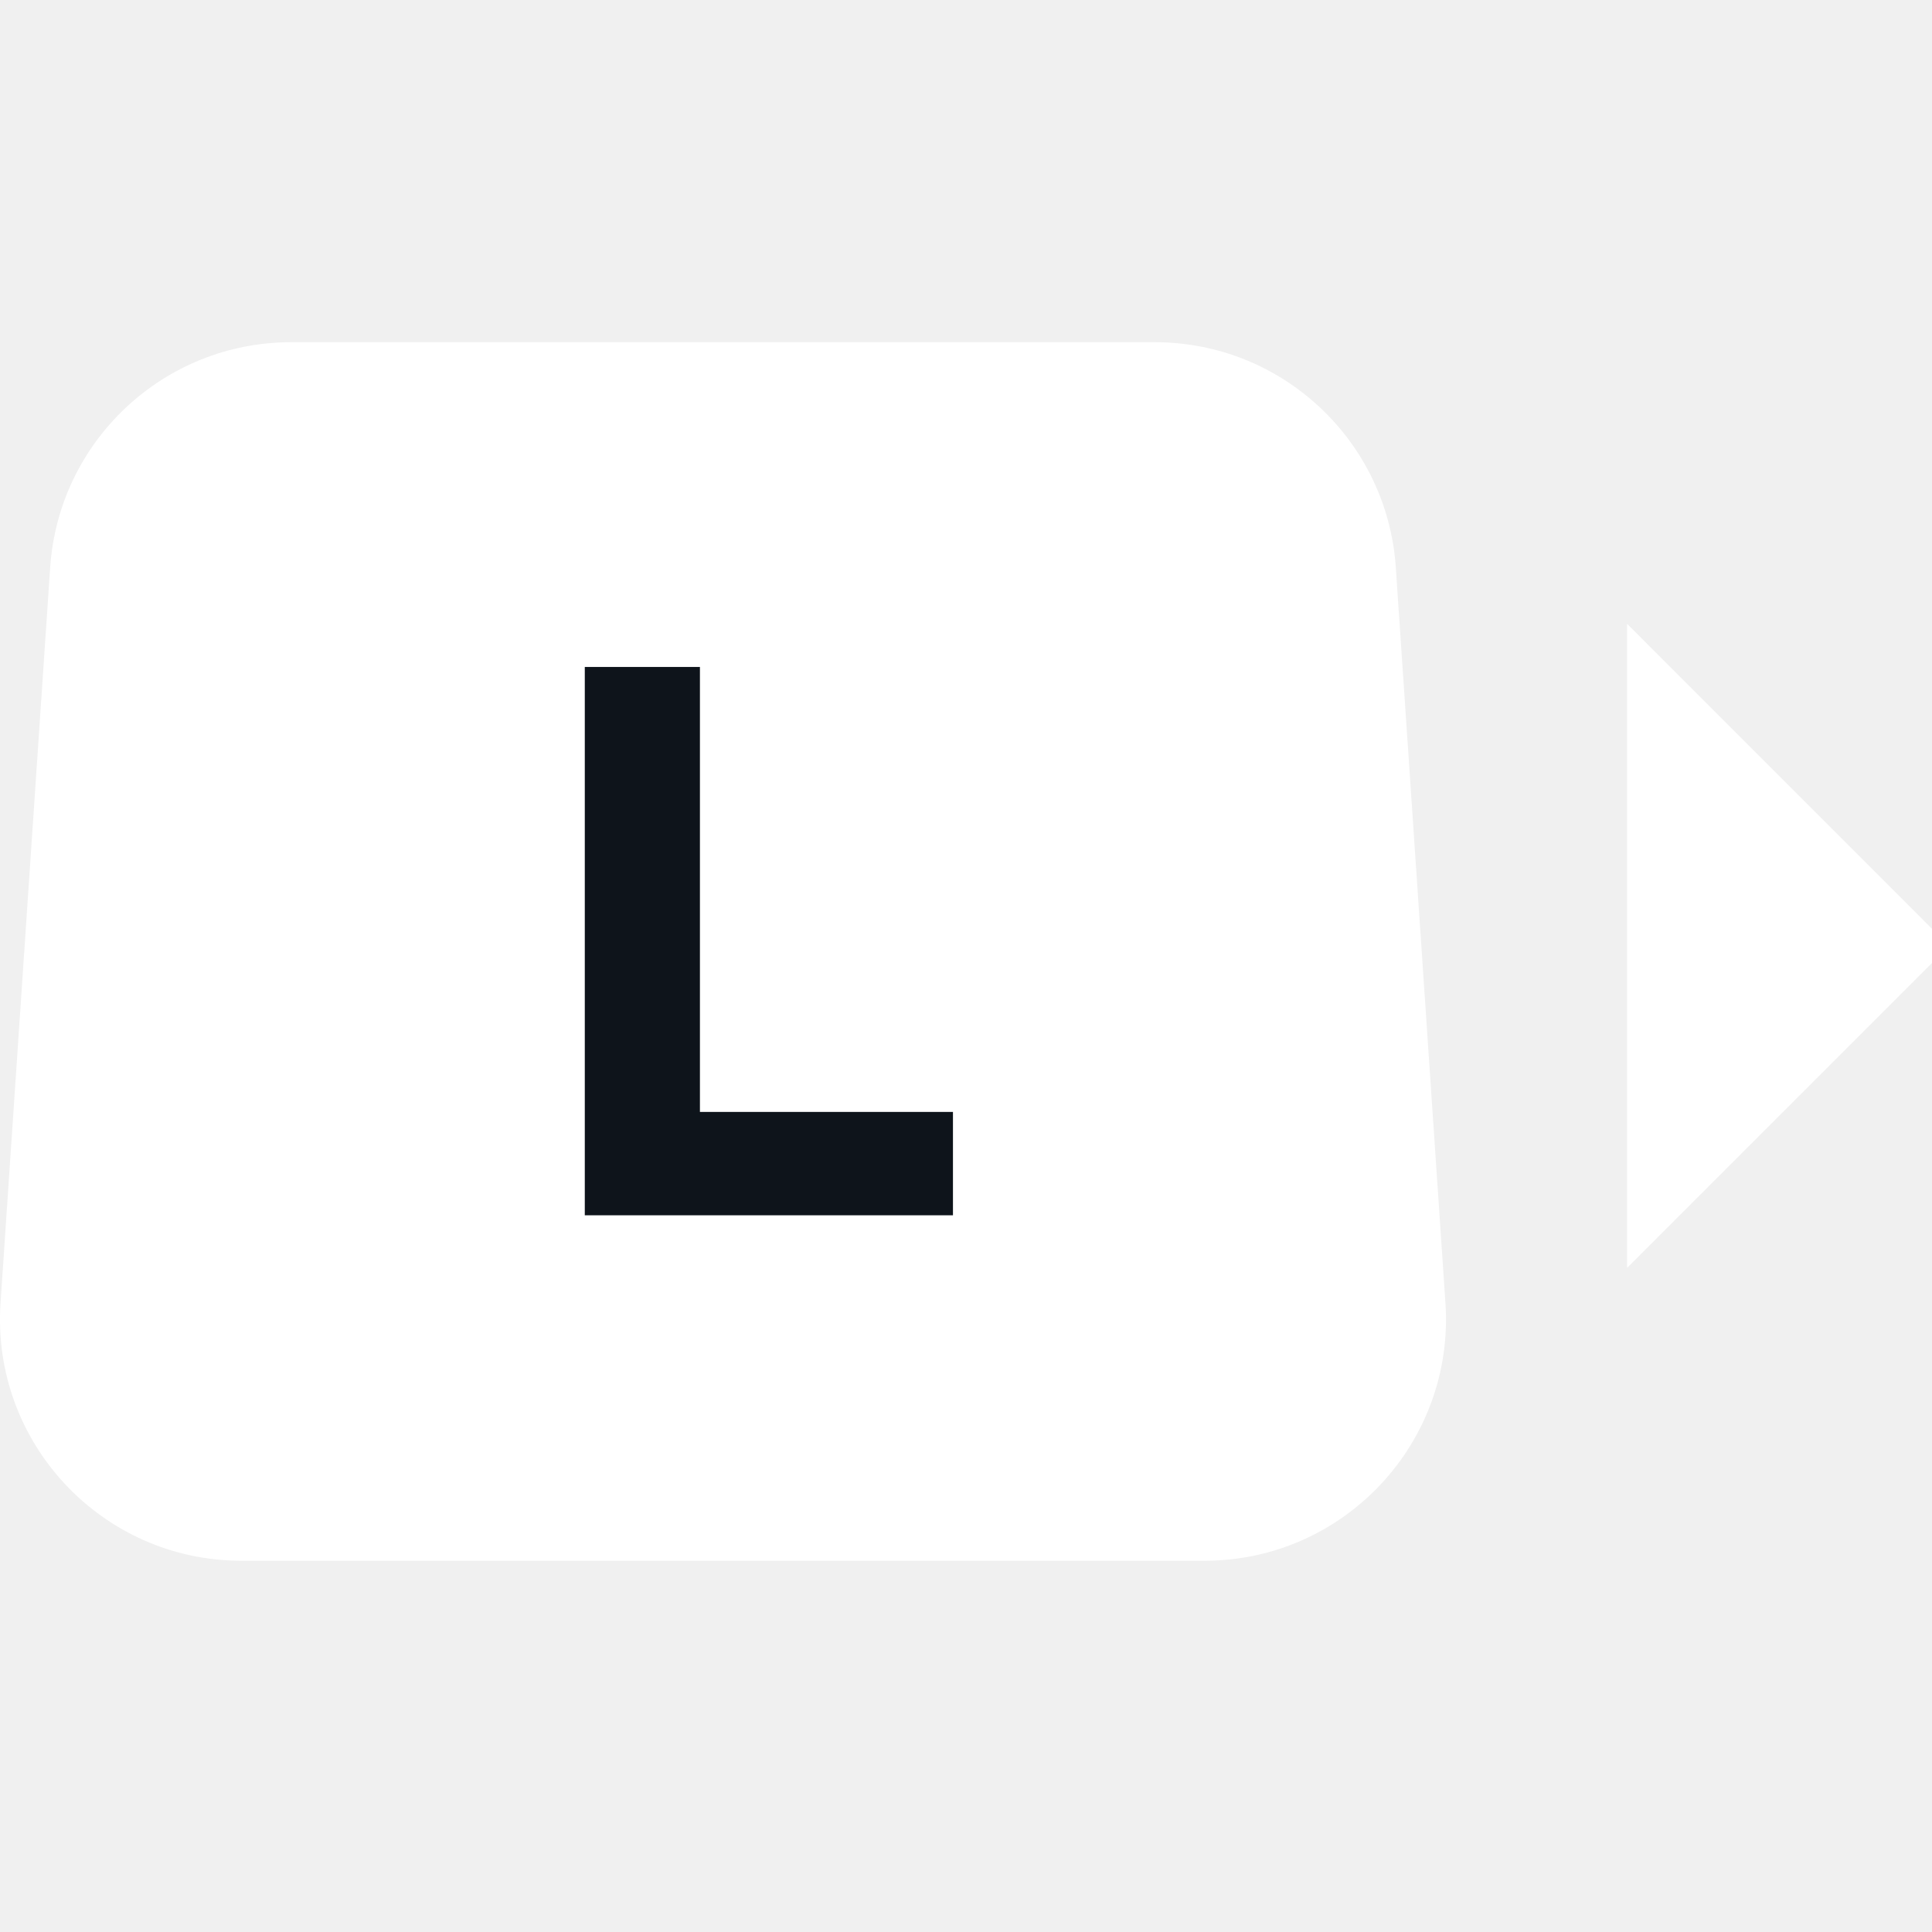
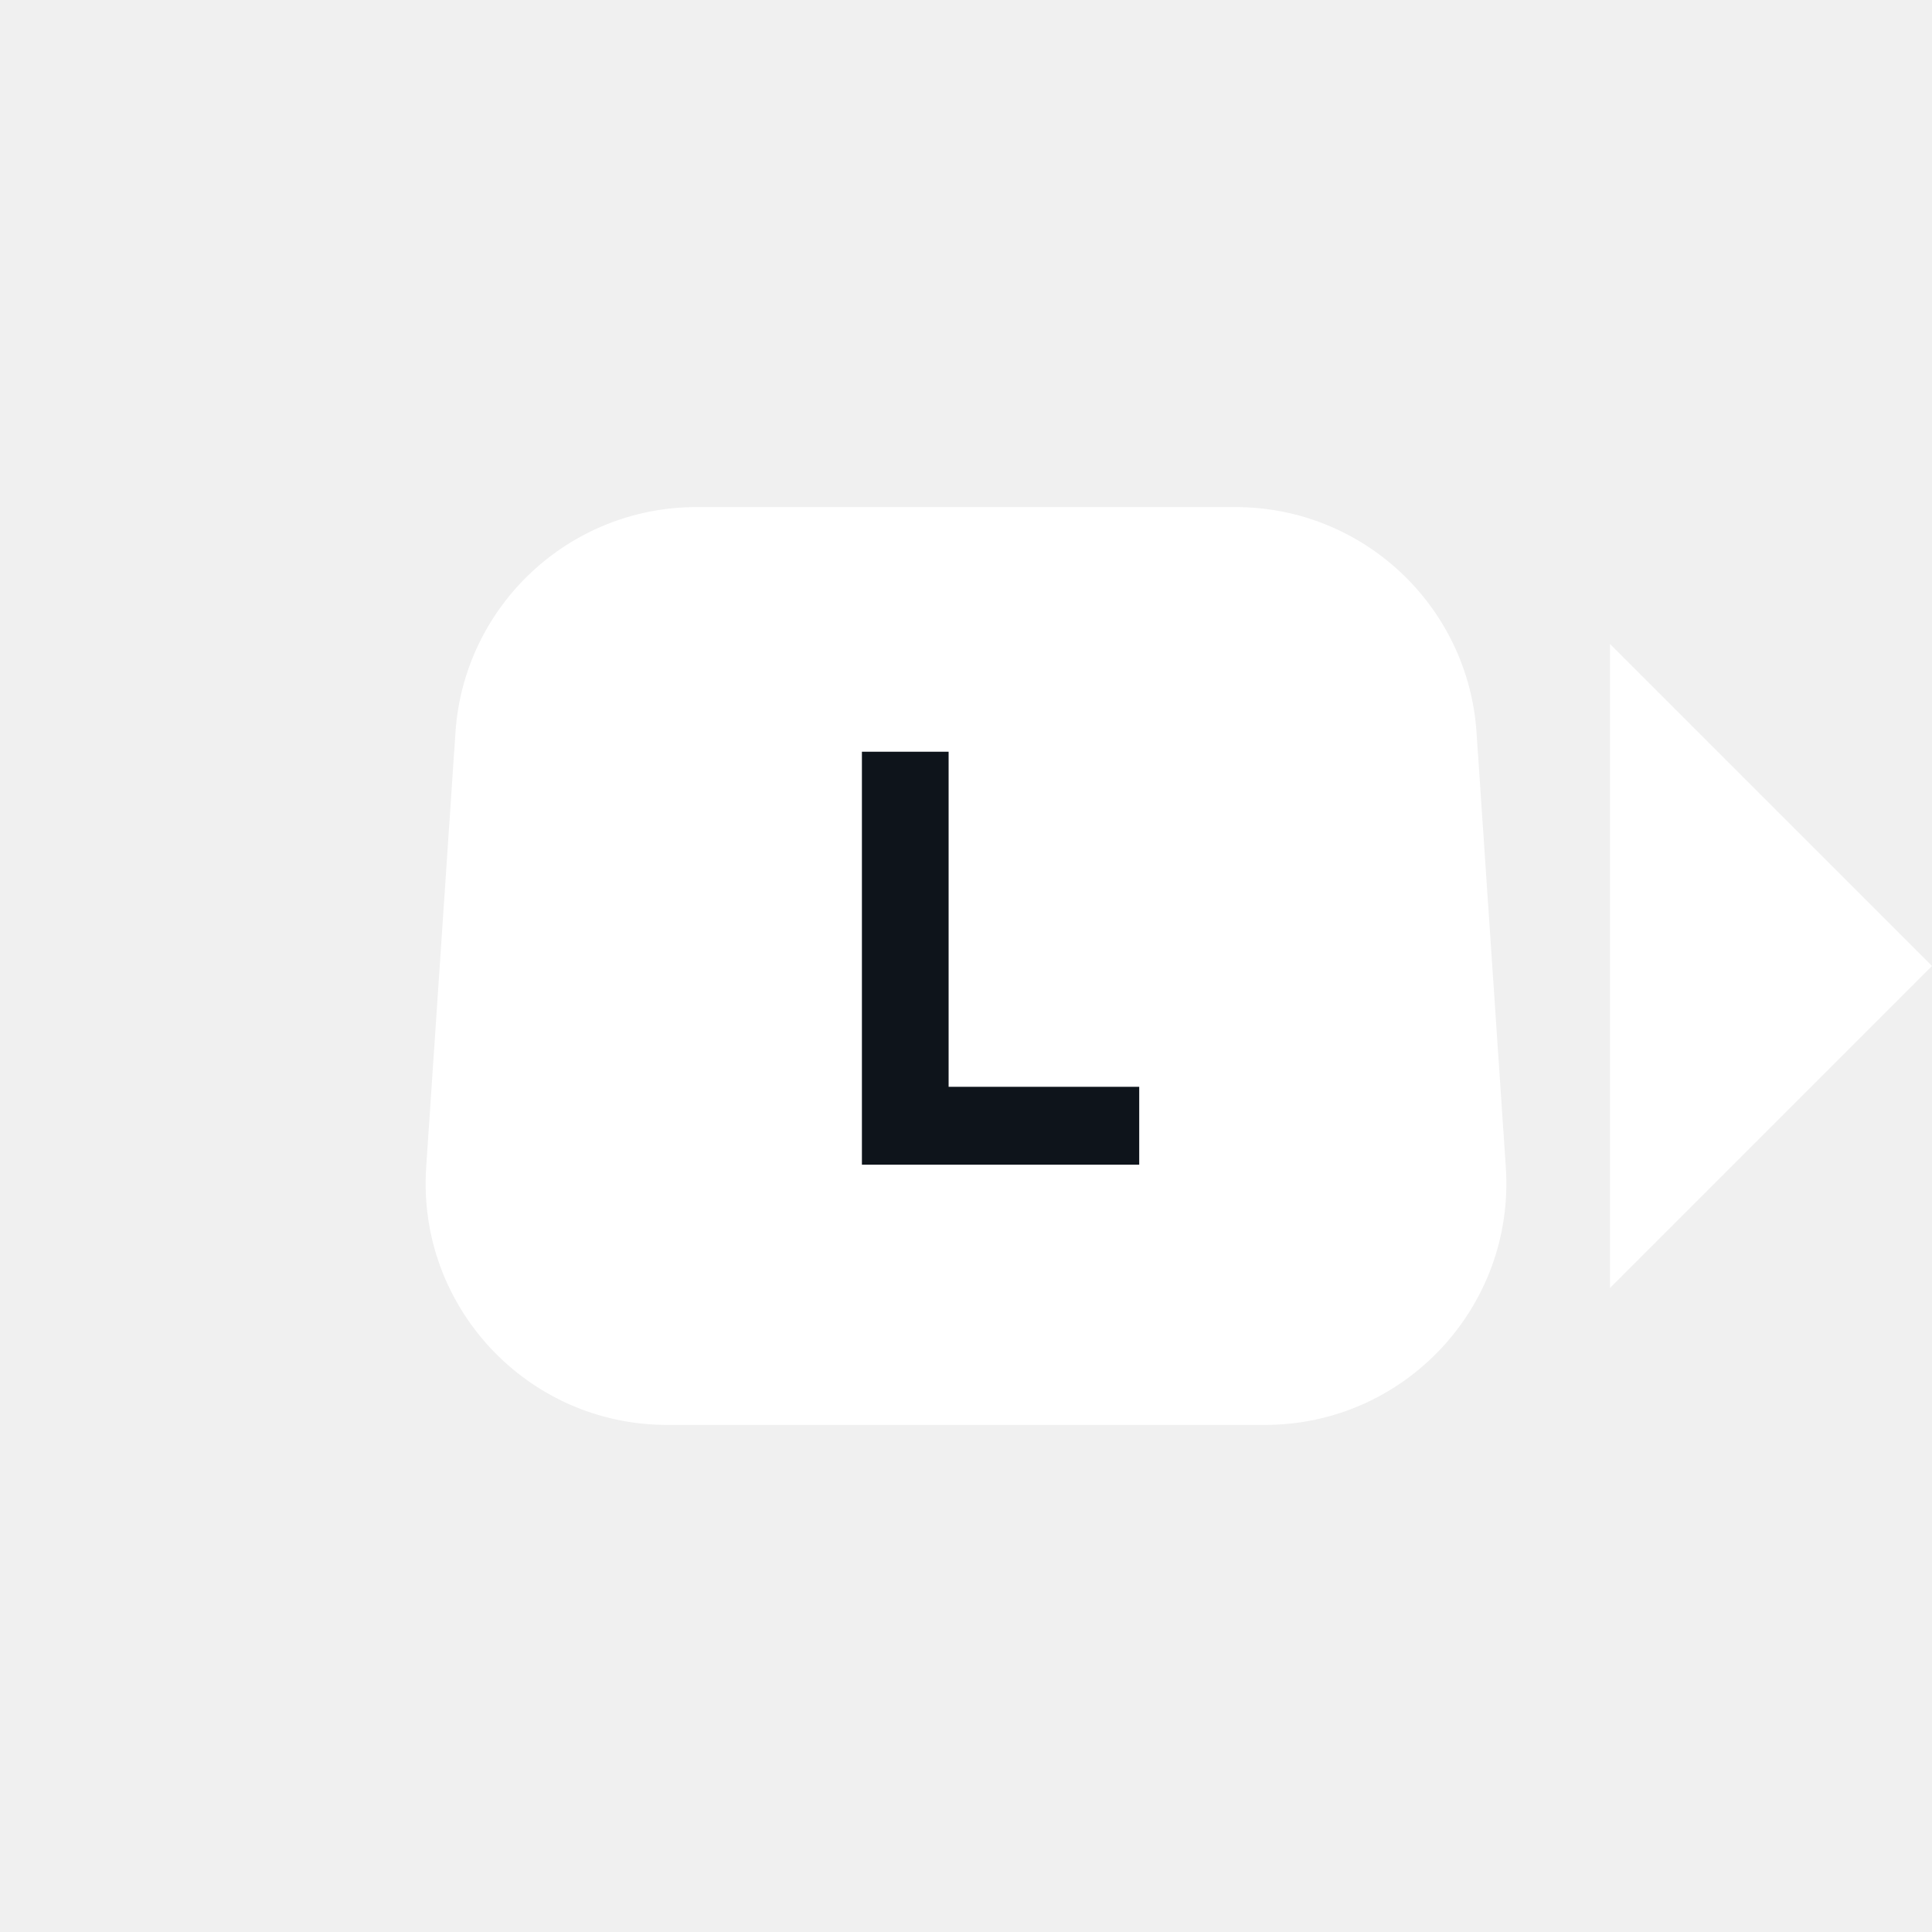
<svg xmlns="http://www.w3.org/2000/svg" width="32" height="32" viewBox="0 0 32 32" fill="none">
-   <g clip-path="url(#clip0_2700_28769)">
-     <path d="M0.831 9.399C0.973 7.299 2.717 5.668 4.822 5.668H19.128C21.233 5.668 22.977 7.299 23.119 9.399L23.941 21.581C24.097 23.891 22.265 25.851 19.95 25.851H4C1.685 25.851 -0.147 23.891 0.009 21.581L0.831 9.399Z" fill="white" />
-     <path d="M15.784 20.129H9.686V11.047H11.593V18.417H15.784V20.129Z" fill="#0E141B" />
-     <path d="M26.95 10.333V21L32.283 15.667L26.95 10.333Z" fill="white" />
-   </g>
-   <defs>
-     <clipPath id="clip0_2700_28769">
-       <rect width="32" height="32" fill="white" />
-     </clipPath>
-   </defs>
+   <path d="M26.667 10.667L26.667 21.333L32 16L26.667 10.667Z" fill="white" />
+   <path d="M7.544 12.13C7.686 10.03 9.431 8.399 11.535 8.399H20.465C22.569 8.399 24.314 10.03 24.456 12.13L24.941 19.331C25.097 21.641 23.266 23.601 20.951 23.601H11.05C8.734 23.601 6.903 21.641 7.059 19.331L7.544 12.13Z" fill="white" />
+   <path d="M18.869 19.291H14.276V12.451H15.712V18.001H18.869V19.291Z" fill="#0E141B" />
</svg>
